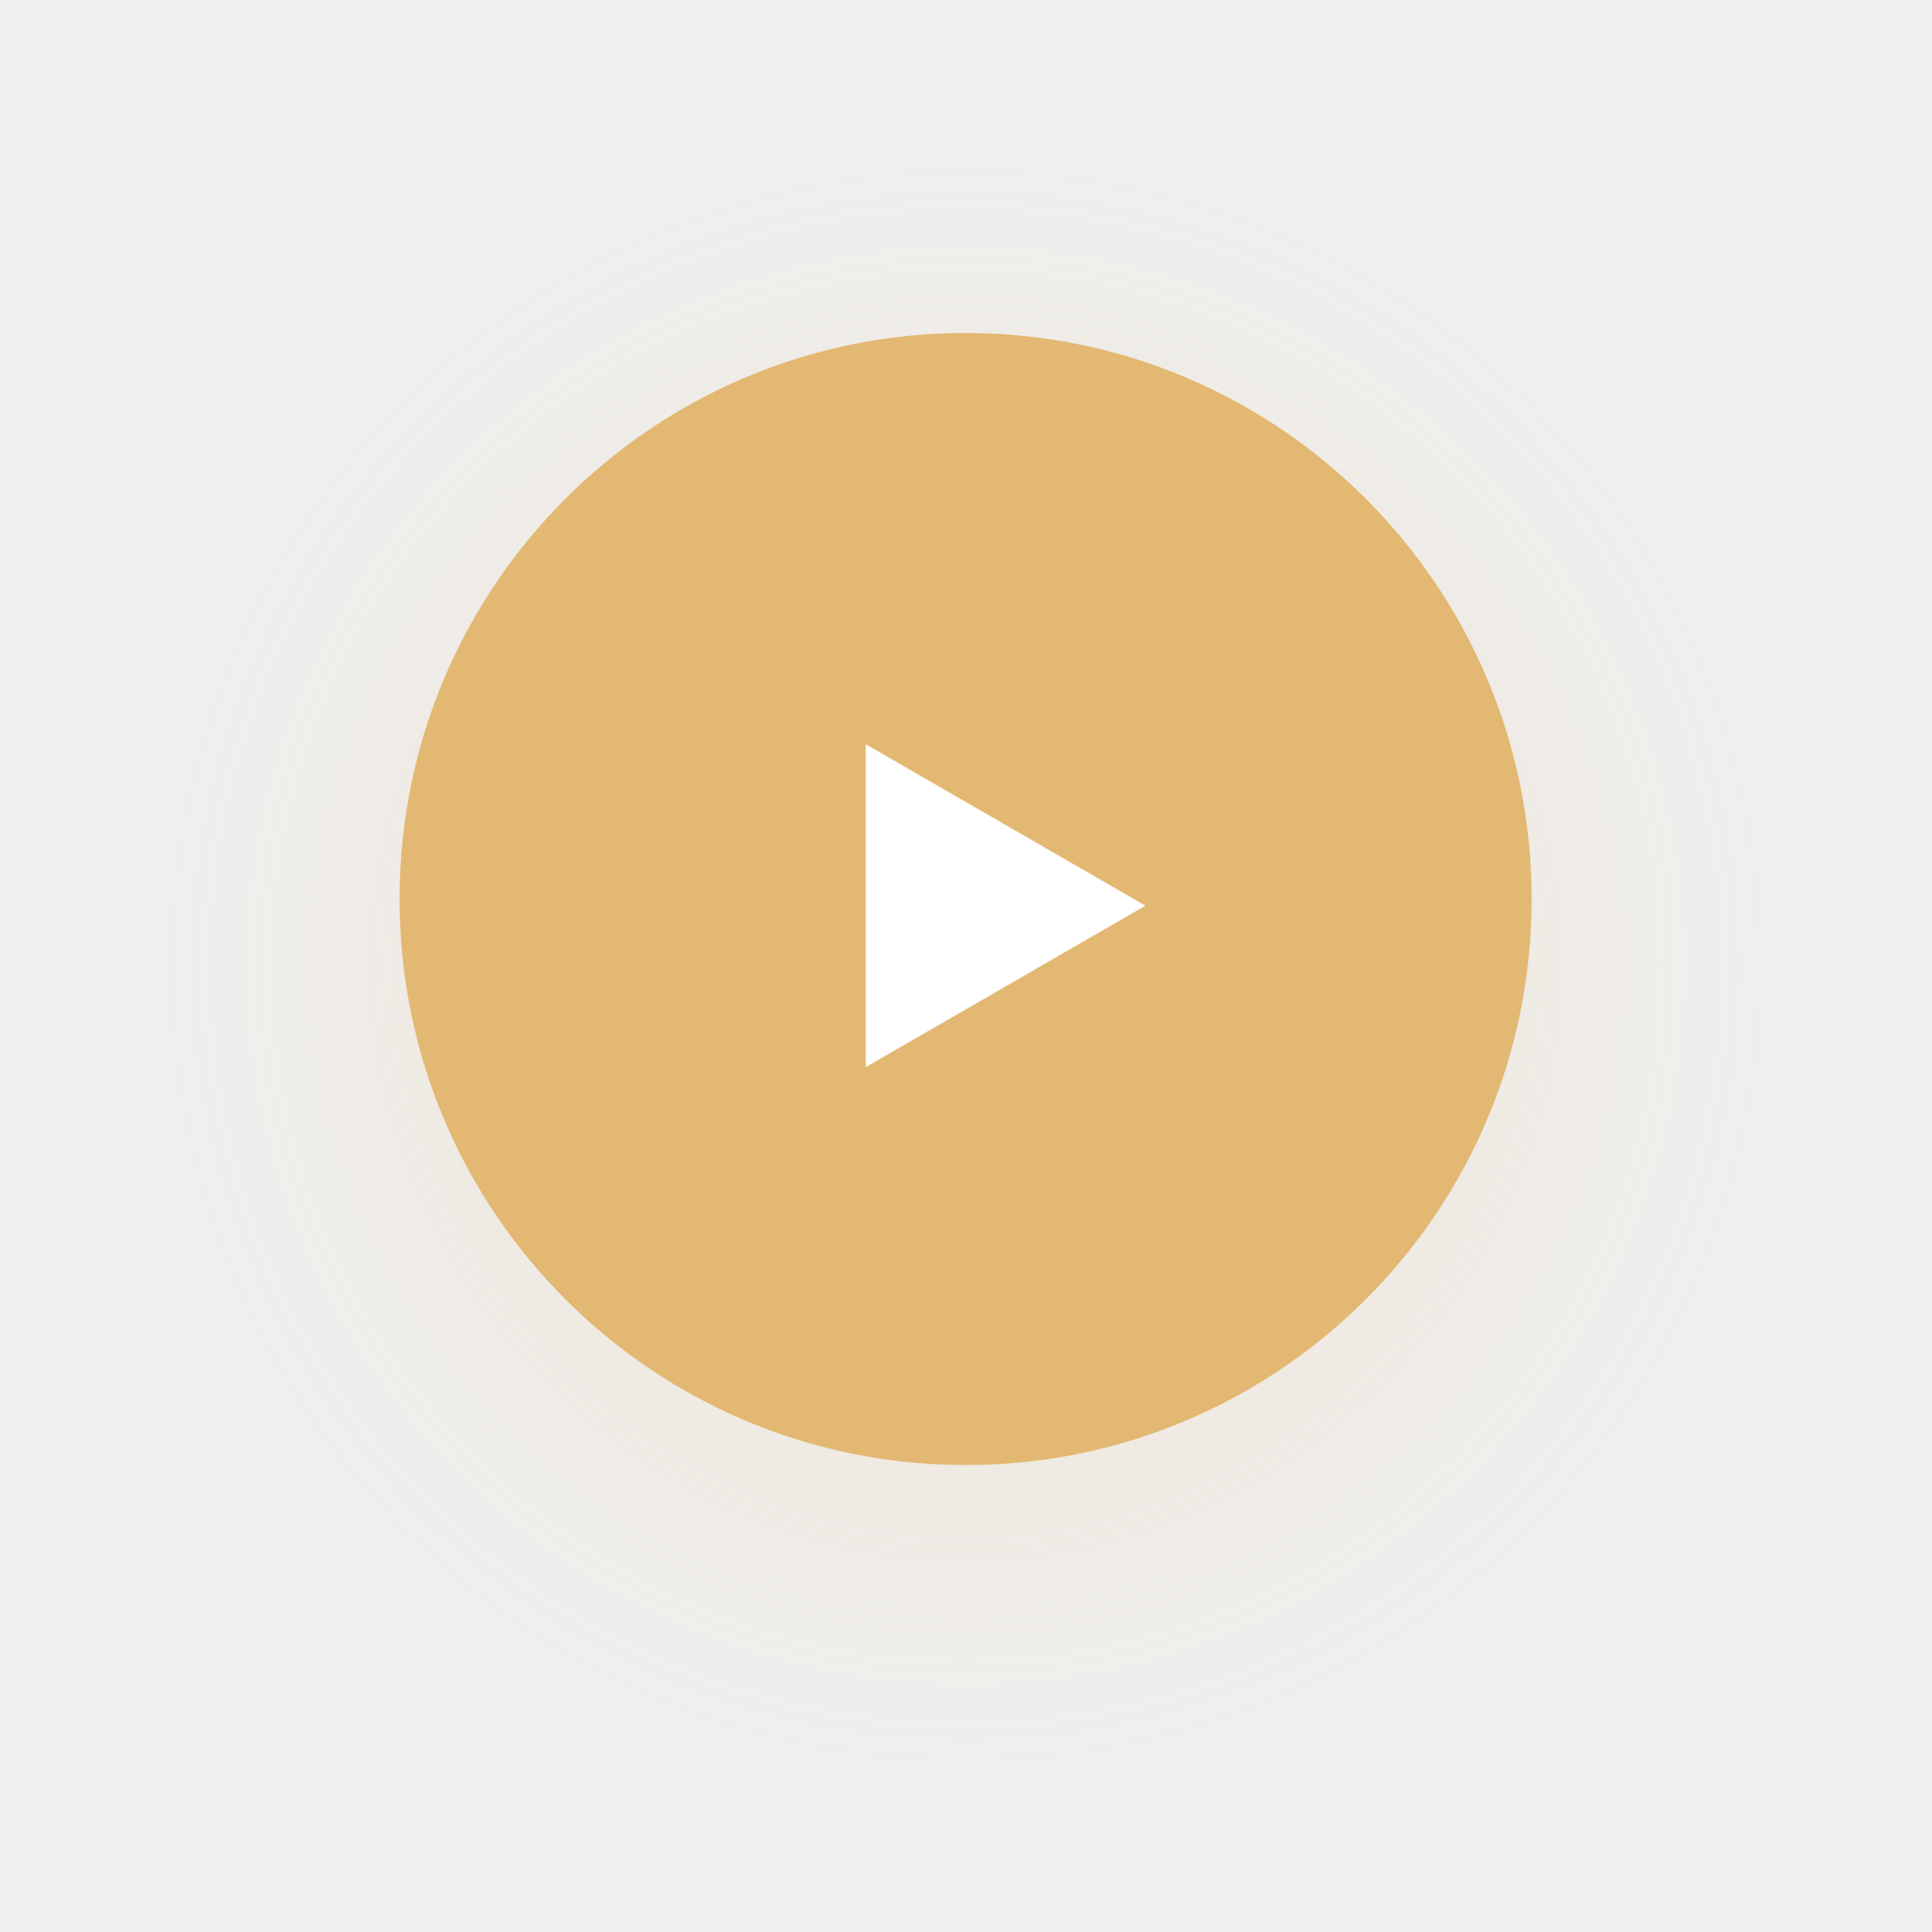
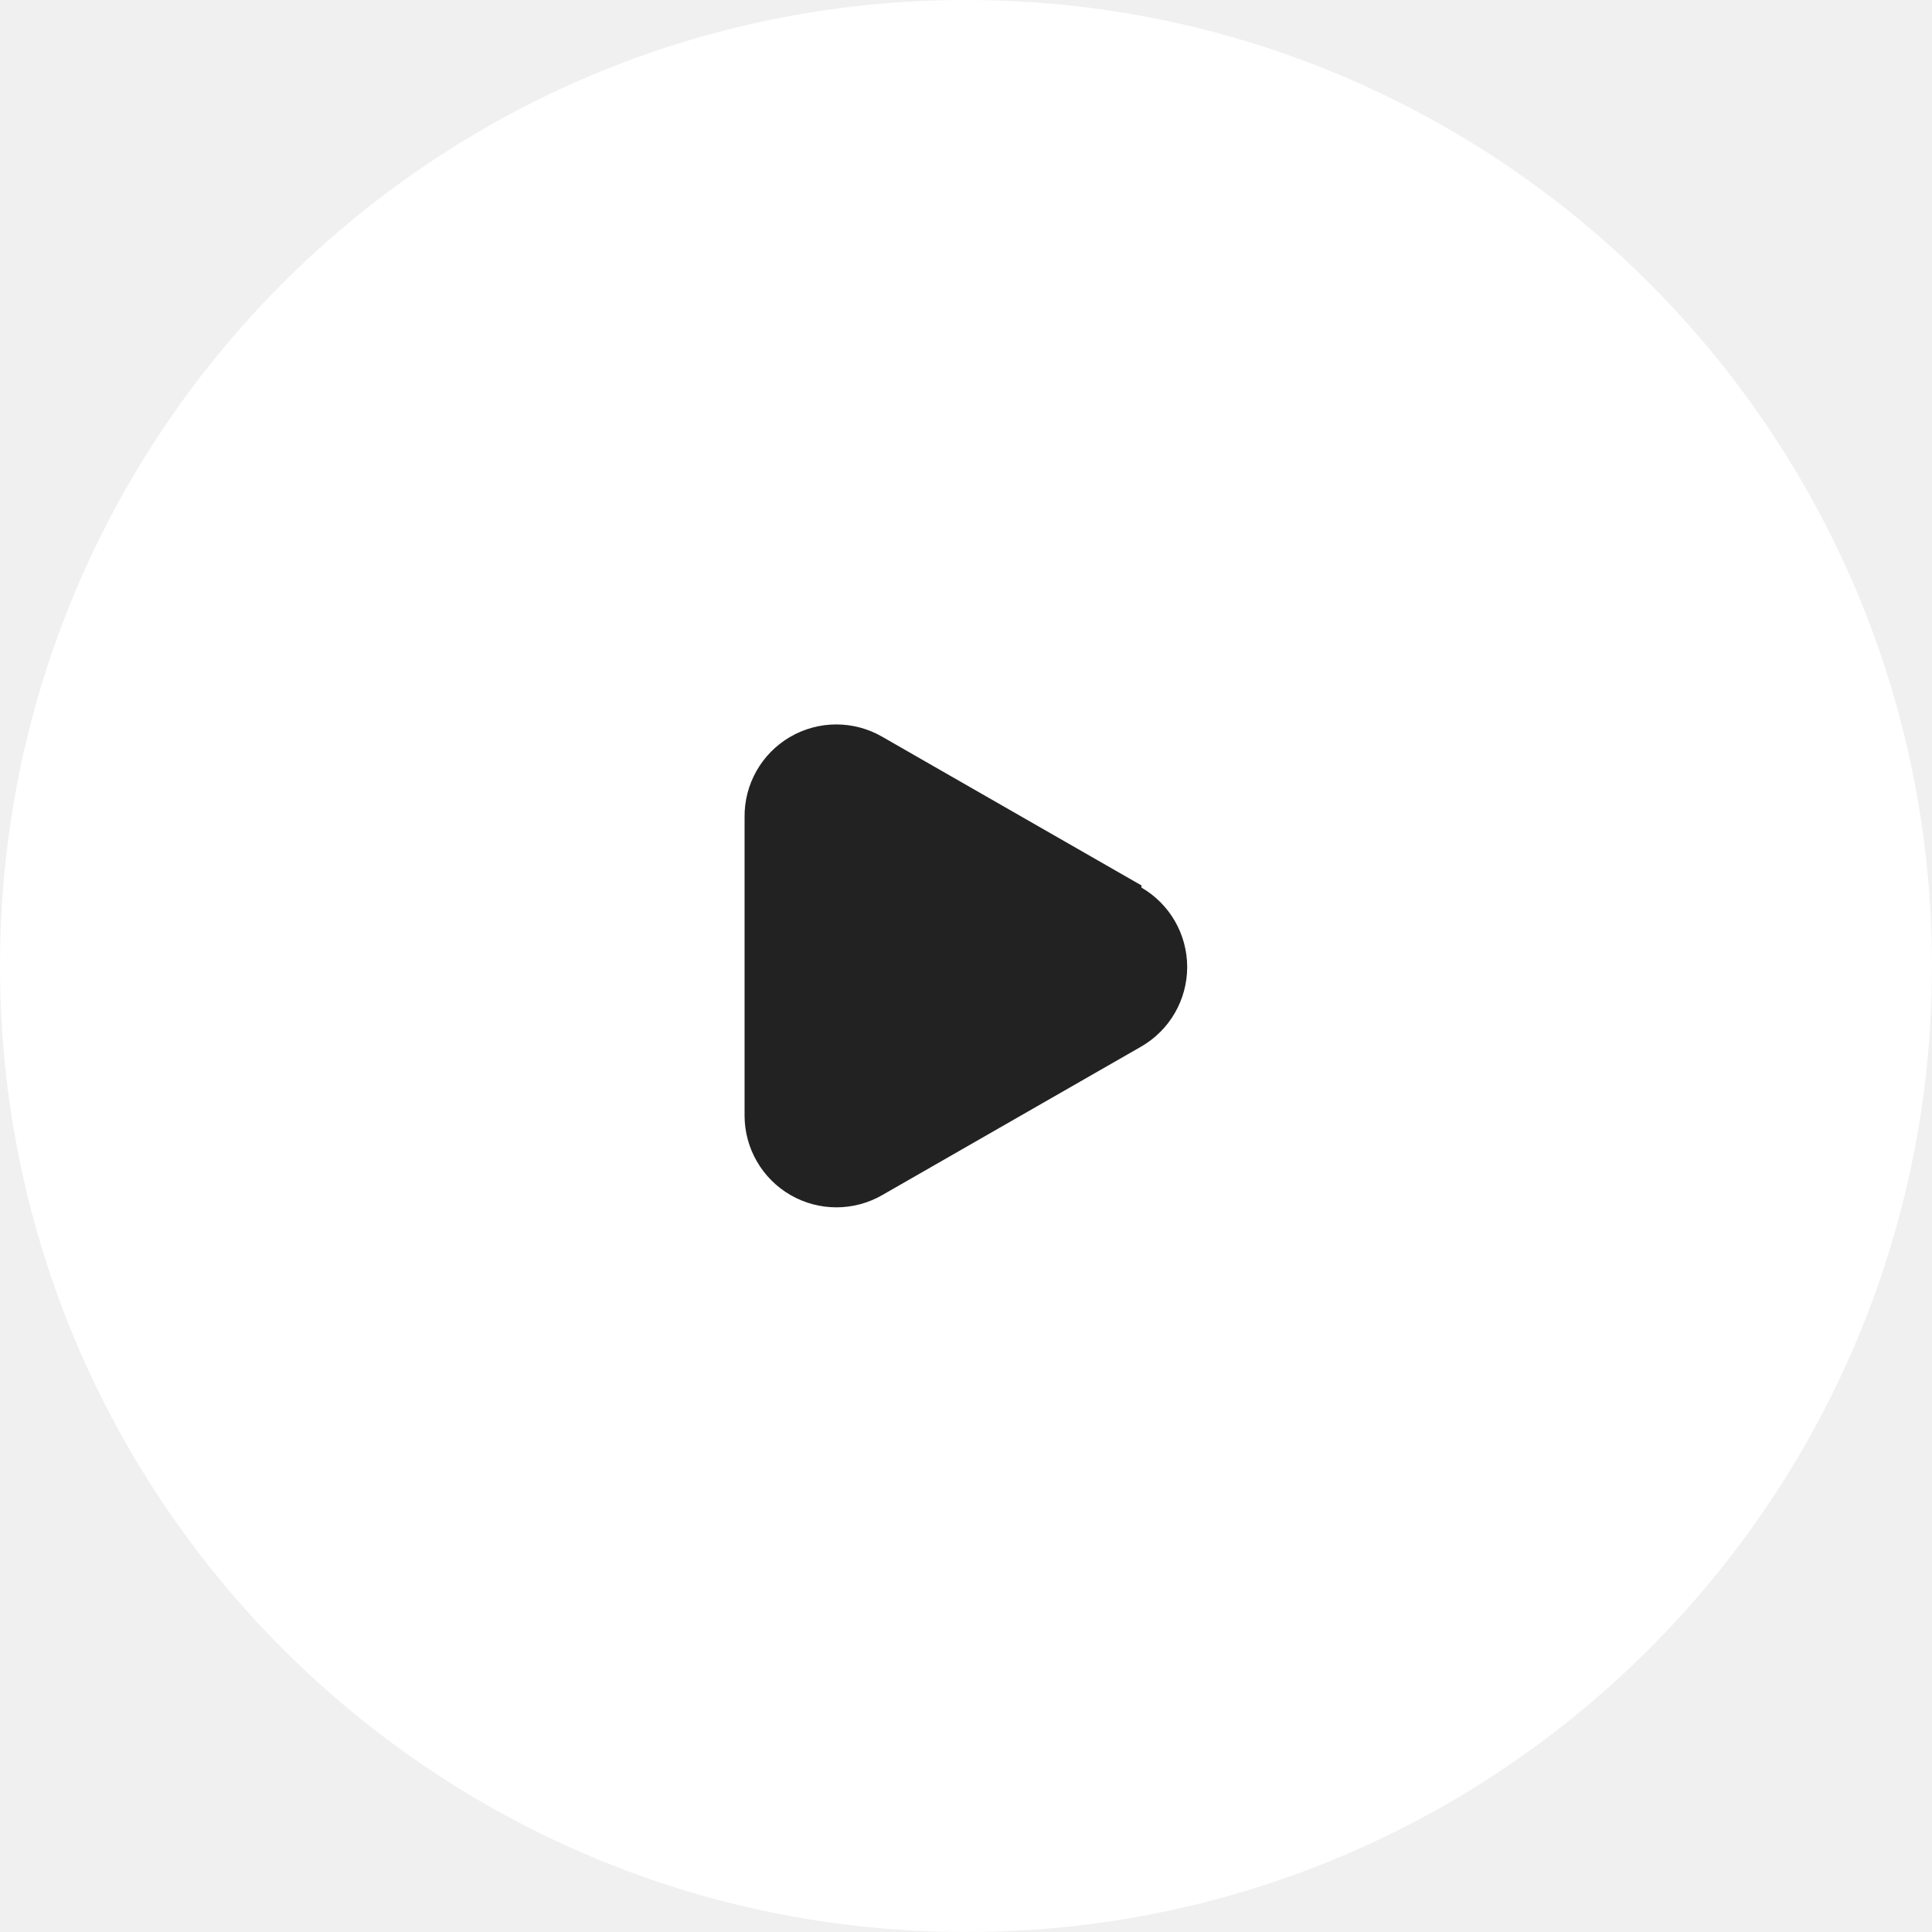
- <svg xmlns="http://www.w3.org/2000/svg" width="145" height="145" viewBox="0 0 145 145" fill="none">
-   <g filter="url(#filter0_d)">
-     <circle cx="72.5" cy="67.5" r="42.5" fill="#E3B873" />
+ <svg xmlns="http://www.w3.org/2000/svg" width="54" height="54" viewBox="0 0 54 54">
+   <g>
+     <g>
+       <path fill="#fff" d="M27 0c14.912 0 27 12.088 27 27S41.912 54 27 54 0 41.912 0 27 12.088 0 27 0z" />
+     </g>
+     <g>
+       <path fill="#222" d="M31.904 24.808a2.567 2.567 0 0 1 0 4.44l-7.245 4.155a2.567 2.567 0 0 1-3.848-2.22v-8.34a2.564 2.564 0 0 1 3.848-2.25l7.245 4.155v.06z" />
+     </g>
  </g>
-   <path d="M86 68L65 80.124L65 55.876L86 68Z" fill="white" />
-   <defs>
-     <filter id="filter0_d" x="0" y="0" width="145" height="145" filterUnits="userSpaceOnUse" color-interpolation-filters="sRGB">
-       <feFlood flood-opacity="0" result="BackgroundImageFix" />
-       <feColorMatrix in="SourceAlpha" type="matrix" values="0 0 0 0 0 0 0 0 0 0 0 0 0 0 0 0 0 0 127 0" />
-       <feOffset dy="5" />
-       <feGaussianBlur stdDeviation="15" />
-       <feColorMatrix type="matrix" values="0 0 0 0 0.89 0 0 0 0 0.722 0 0 0 0 0.451 0 0 0 0.2 0" />
-       <feBlend mode="normal" in2="BackgroundImageFix" result="effect1_dropShadow" />
-       <feBlend mode="normal" in="SourceGraphic" in2="effect1_dropShadow" result="shape" />
-     </filter>
-   </defs>
</svg>
